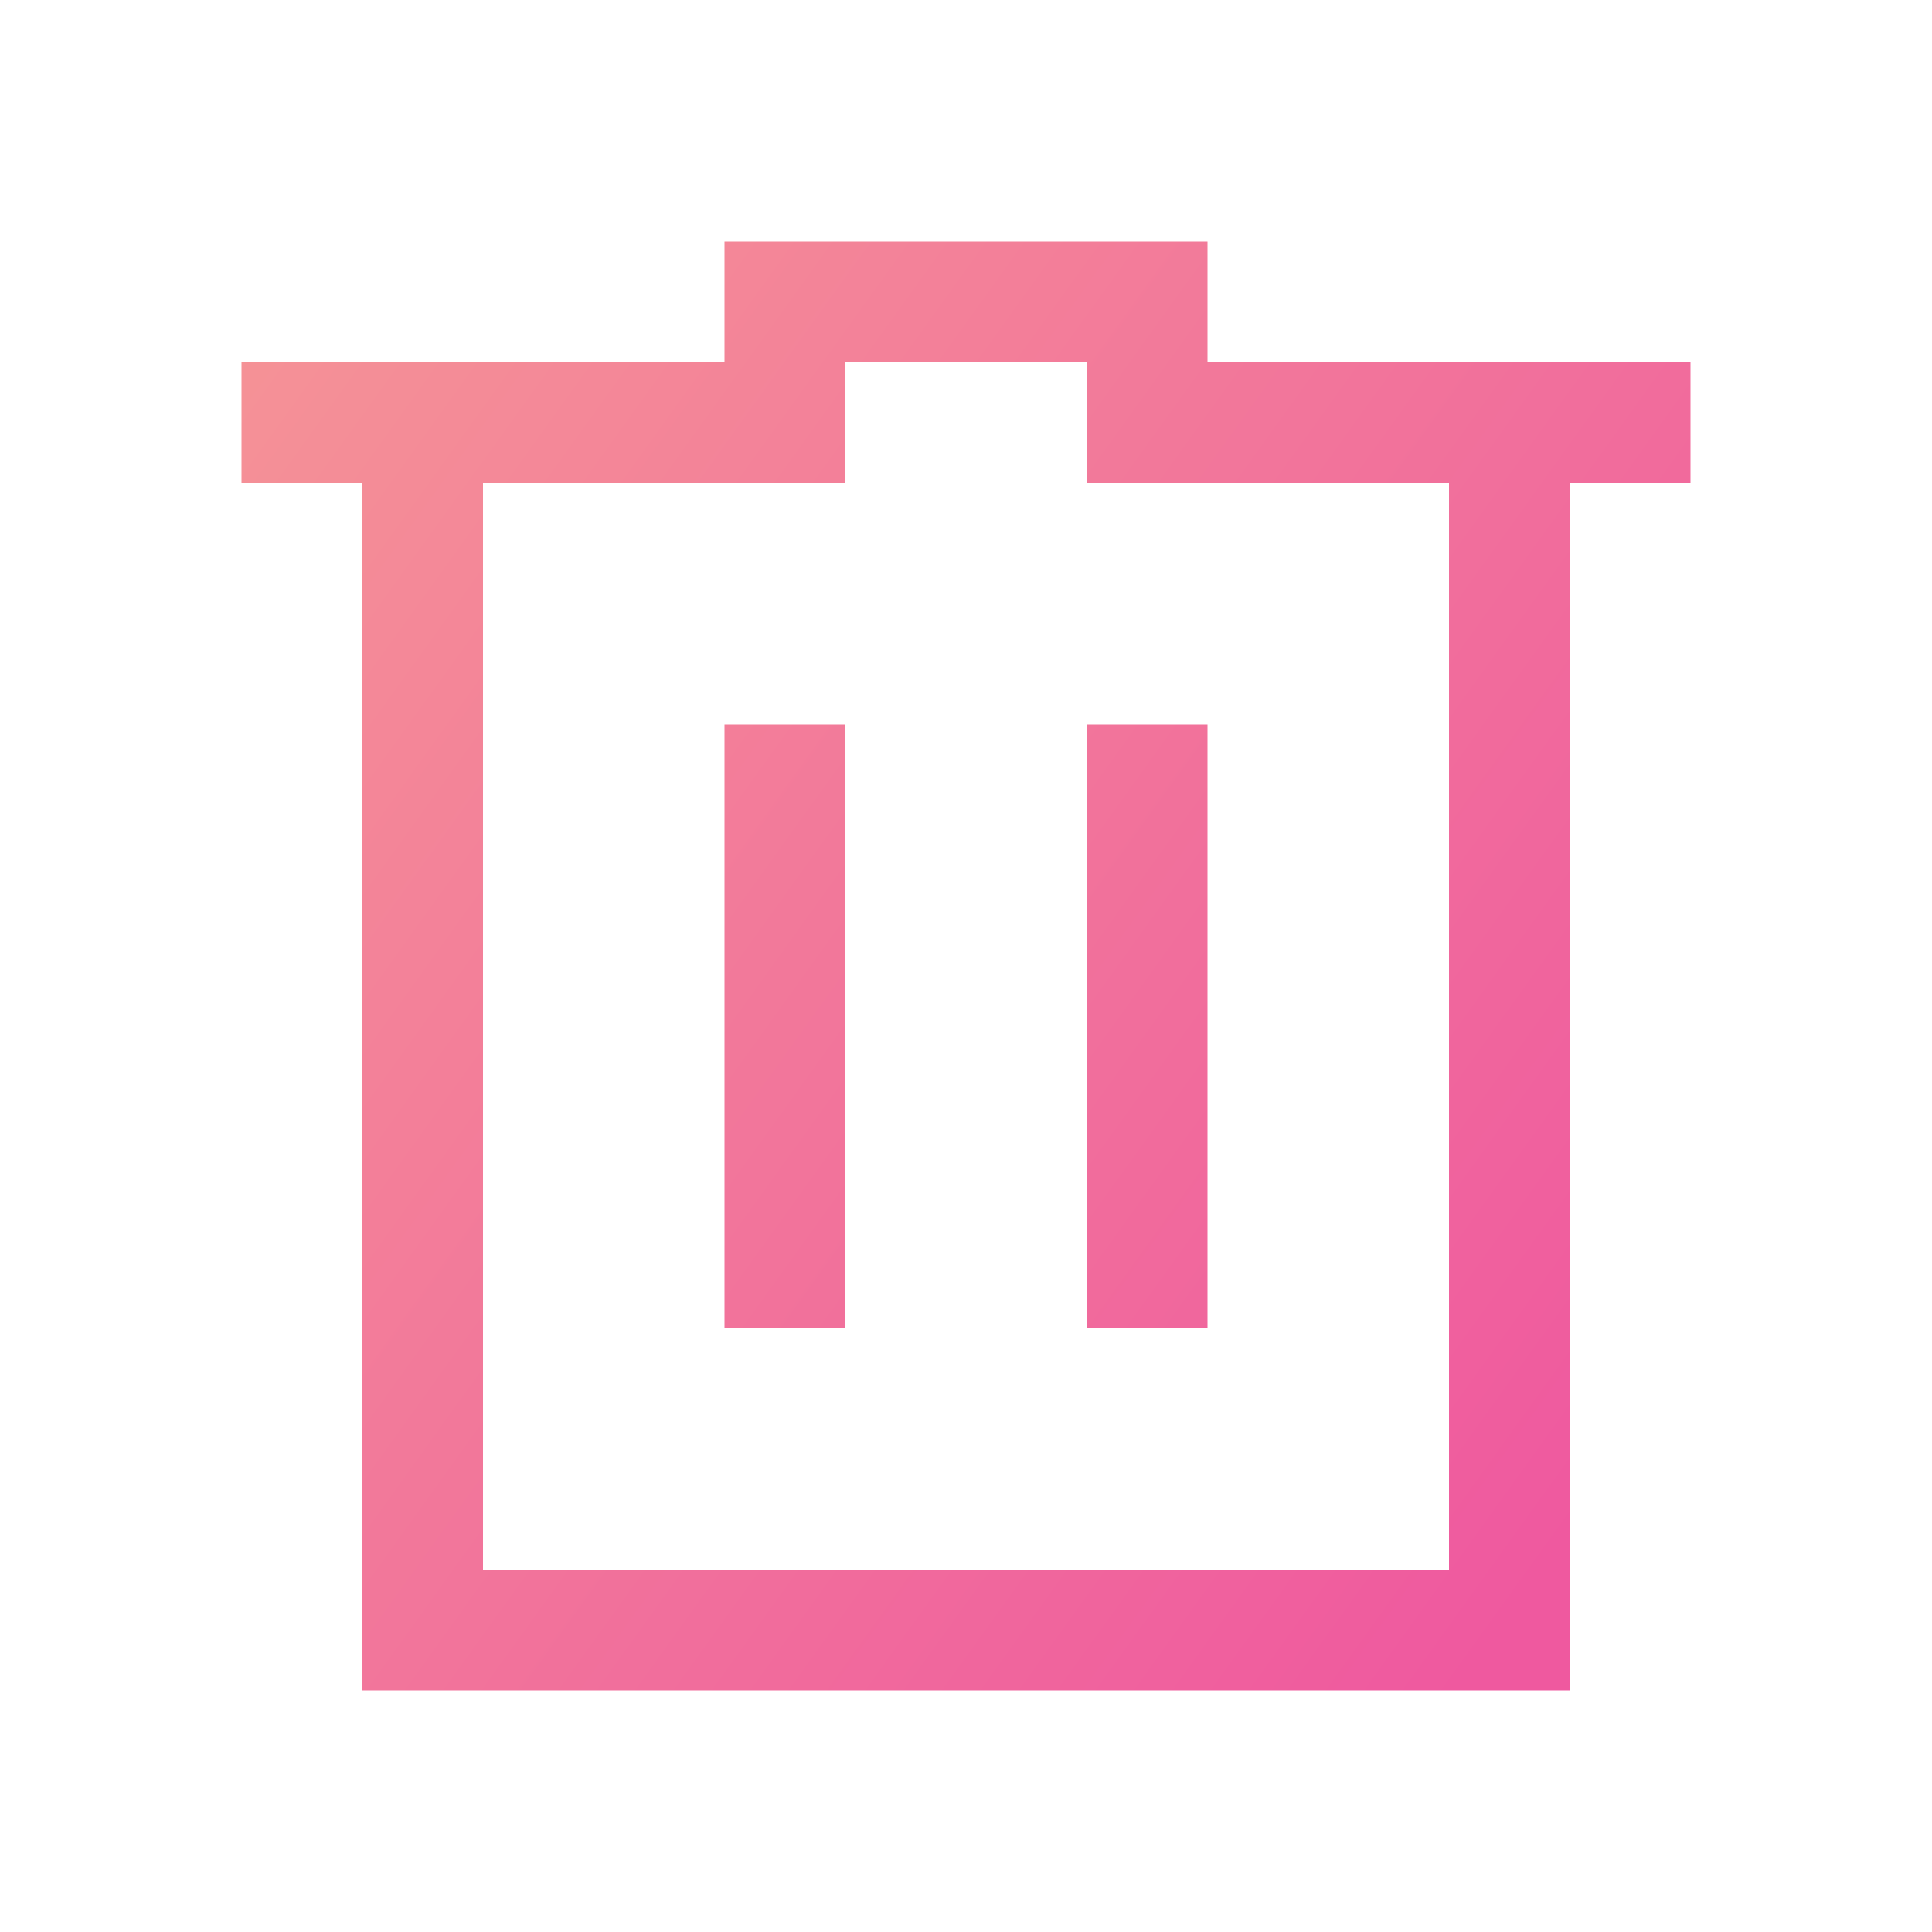
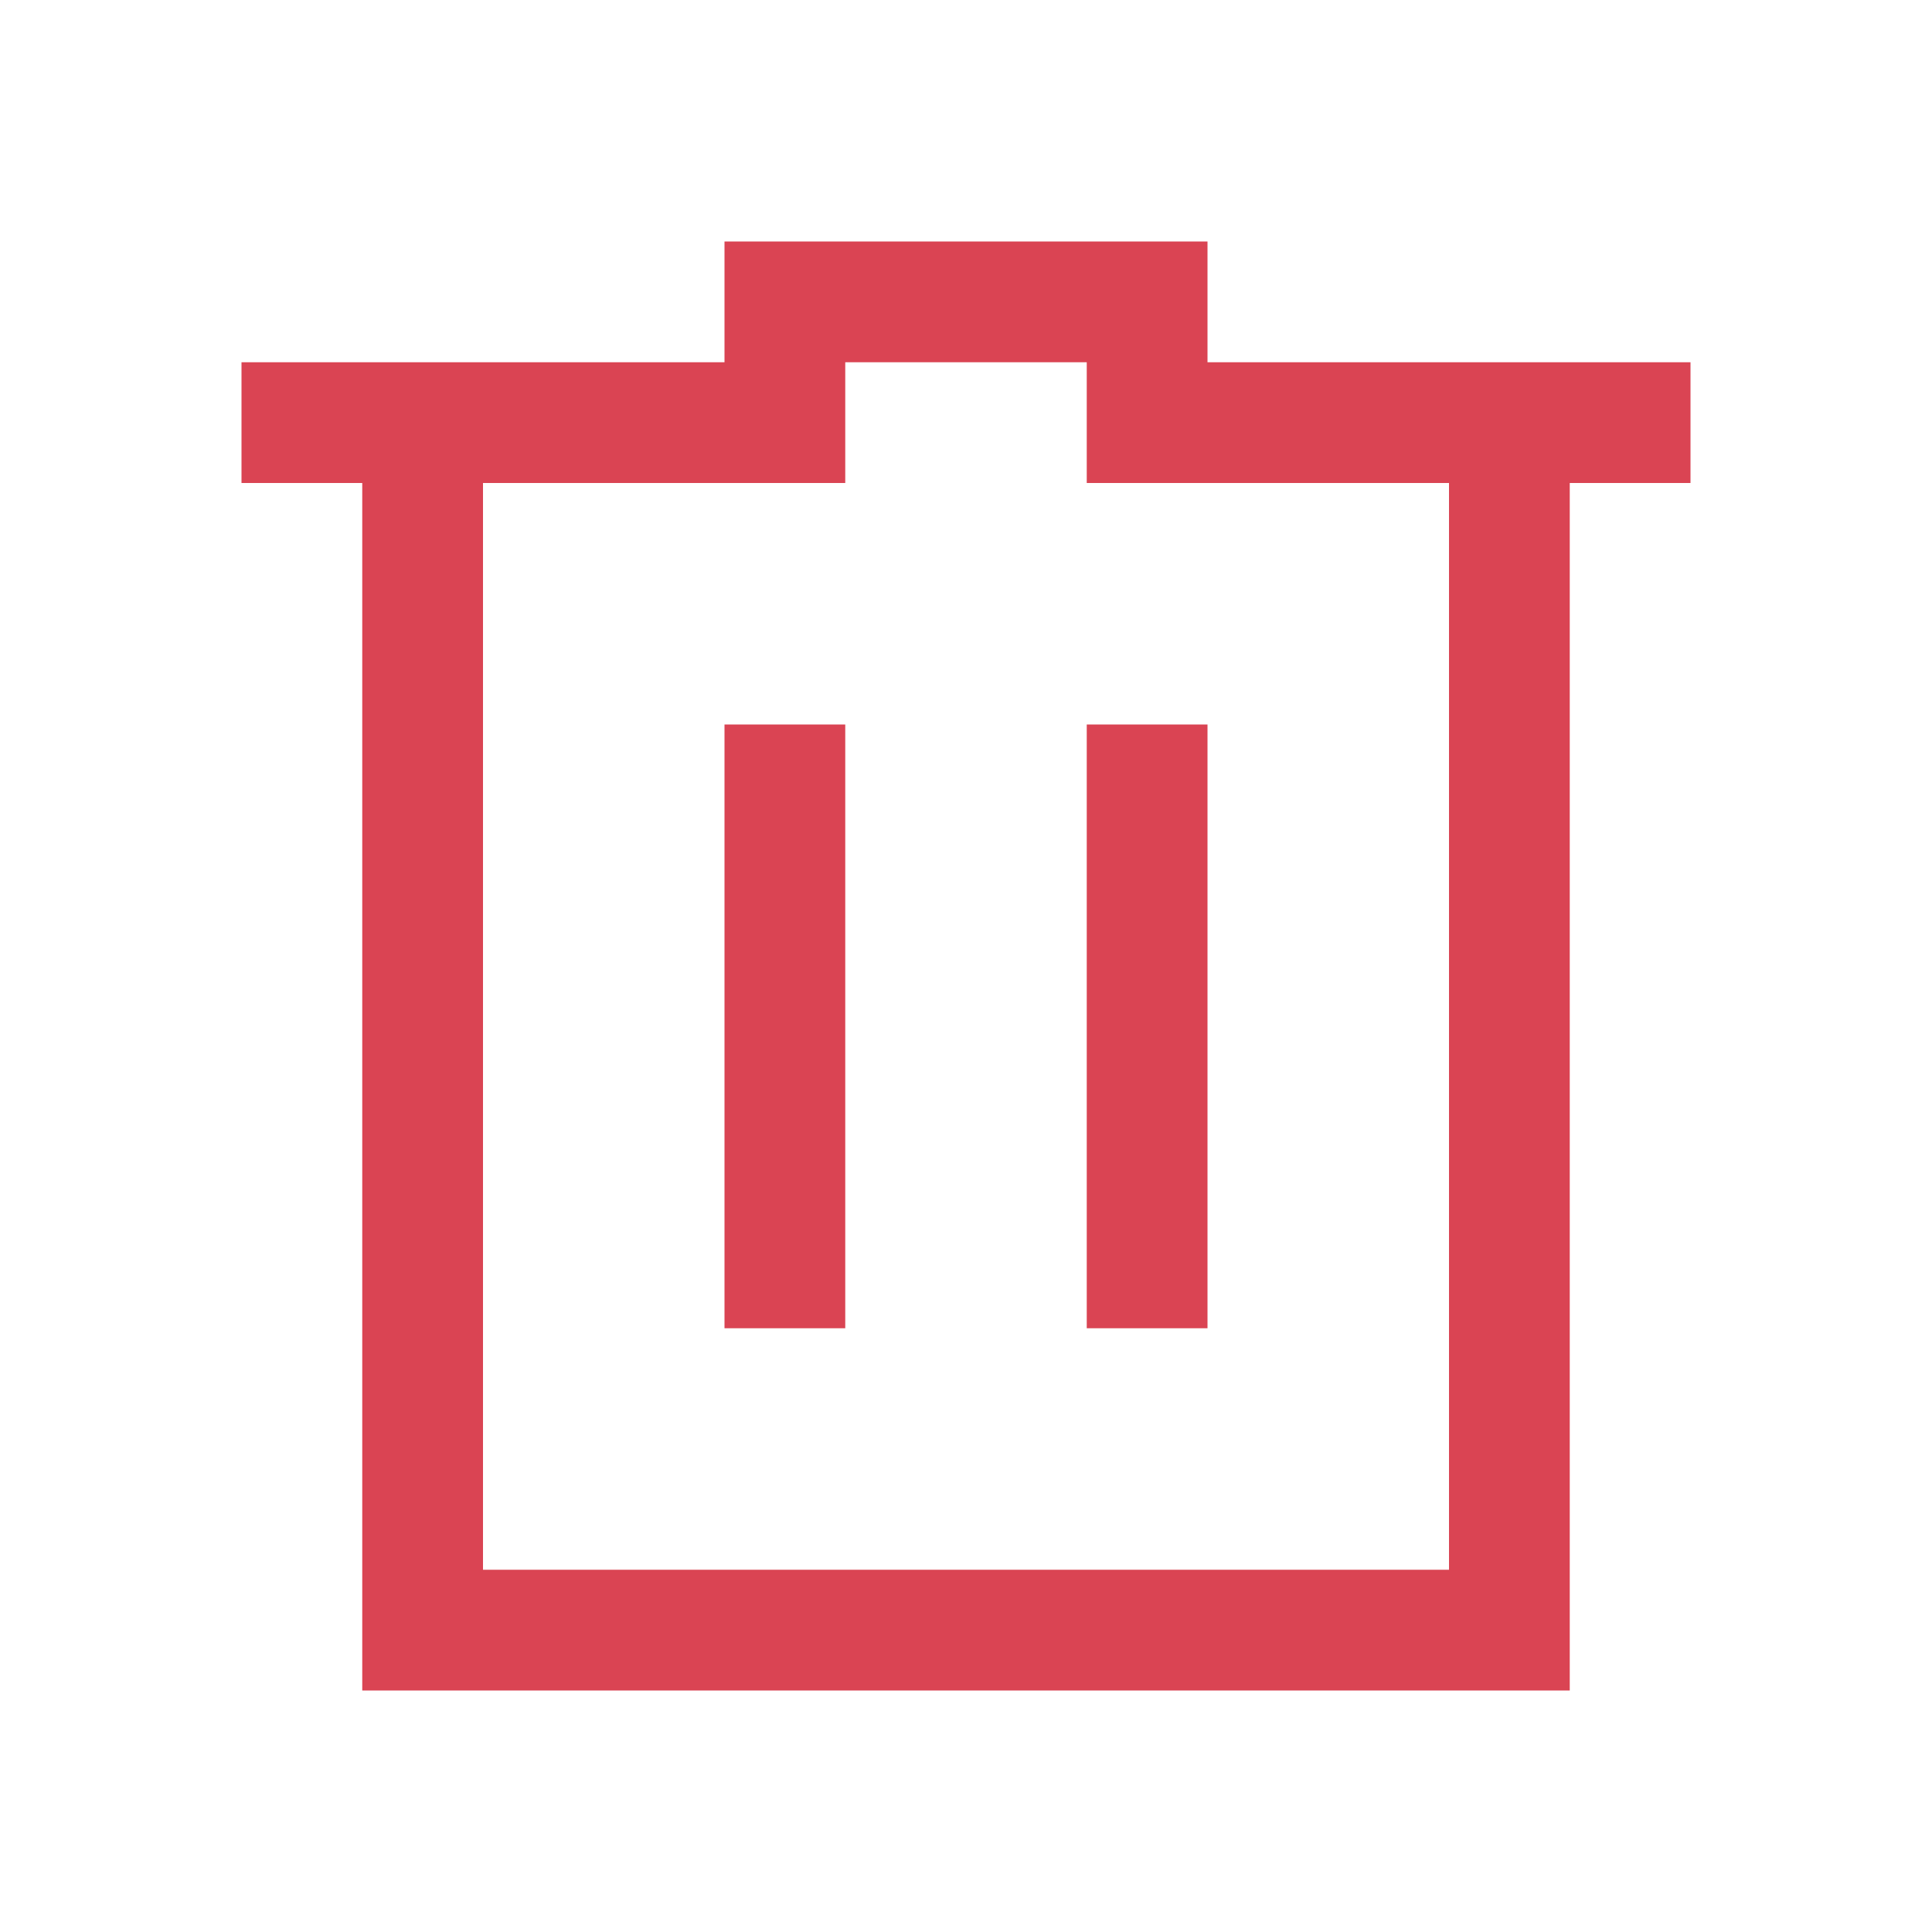
- <svg xmlns="http://www.w3.org/2000/svg" xmlns:xlink="http://www.w3.org/1999/xlink" viewBox="0 0 16 16" version="1.1" id="svg6">
+ <svg xmlns="http://www.w3.org/2000/svg" viewBox="0 0 16 16">
  <defs id="defs3051">
-     <linearGradient id="linearGradient821">
-       <stop style="stop-color:#f59496;stop-opacity:1" offset="0" id="stop817" />
-       <stop style="stop-color:#ef599f;stop-opacity:1" offset="1" id="stop819" />
-     </linearGradient>
    <style type="text/css" id="current-color-scheme">
      .ColorScheme-Text {
        color:#4d4d4d;
      }
      .ColorScheme-NegativeText {
        color:#da4453;
      }
      </style>
-     <linearGradient xlink:href="#linearGradient821" id="linearGradient823" x1="1.852" y1="2.18" x2="14.197" y2="11.058" gradientUnits="userSpaceOnUse" />
  </defs>
-   <path style="fill:url(#linearGradient823);fill-opacity:1;stroke:none" class="ColorScheme-NegativeText" d="M 6 2 L 6 3 L 2 3 L 2 4 L 3 4 L 3 14 L 4 14 L 13 14 L 13 13 L 13 4 L 14 4 L 14 3 L 10 3 L 10 2 L 6 2 z M 7 3 L 9 3 L 9 4 L 10 4 L 12 4 L 12 13 L 4 13 L 4 4 L 7 4 L 7 3 z M 6 6 L 6 11 L 7 11 L 7 6 L 6 6 z M 9 6 L 9 11 L 10 11 L 10 6 L 9 6 z " id="path4" />
- 
+   <path style="fill:currentColor;fill-opacity:1;stroke:none" class="ColorScheme-NegativeText" d="M 6 2 L 6 3 L 2 3 L 2 4 L 3 4 L 3 14 L 4 14 L 13 14 L 13 13 L 13 4 L 14 4 L 14 3 L 10 3 L 10 2 L 6 2 z M 7 3 L 9 3 L 9 4 L 10 4 L 12 4 L 12 13 L 4 13 L 4 4 L 7 4 L 7 3 z M 6 6 L 6 11 L 7 11 L 7 6 L 6 6 z M 9 6 L 9 11 L 10 11 L 10 6 L 9 6 z " />
  /&gt;
</svg>
